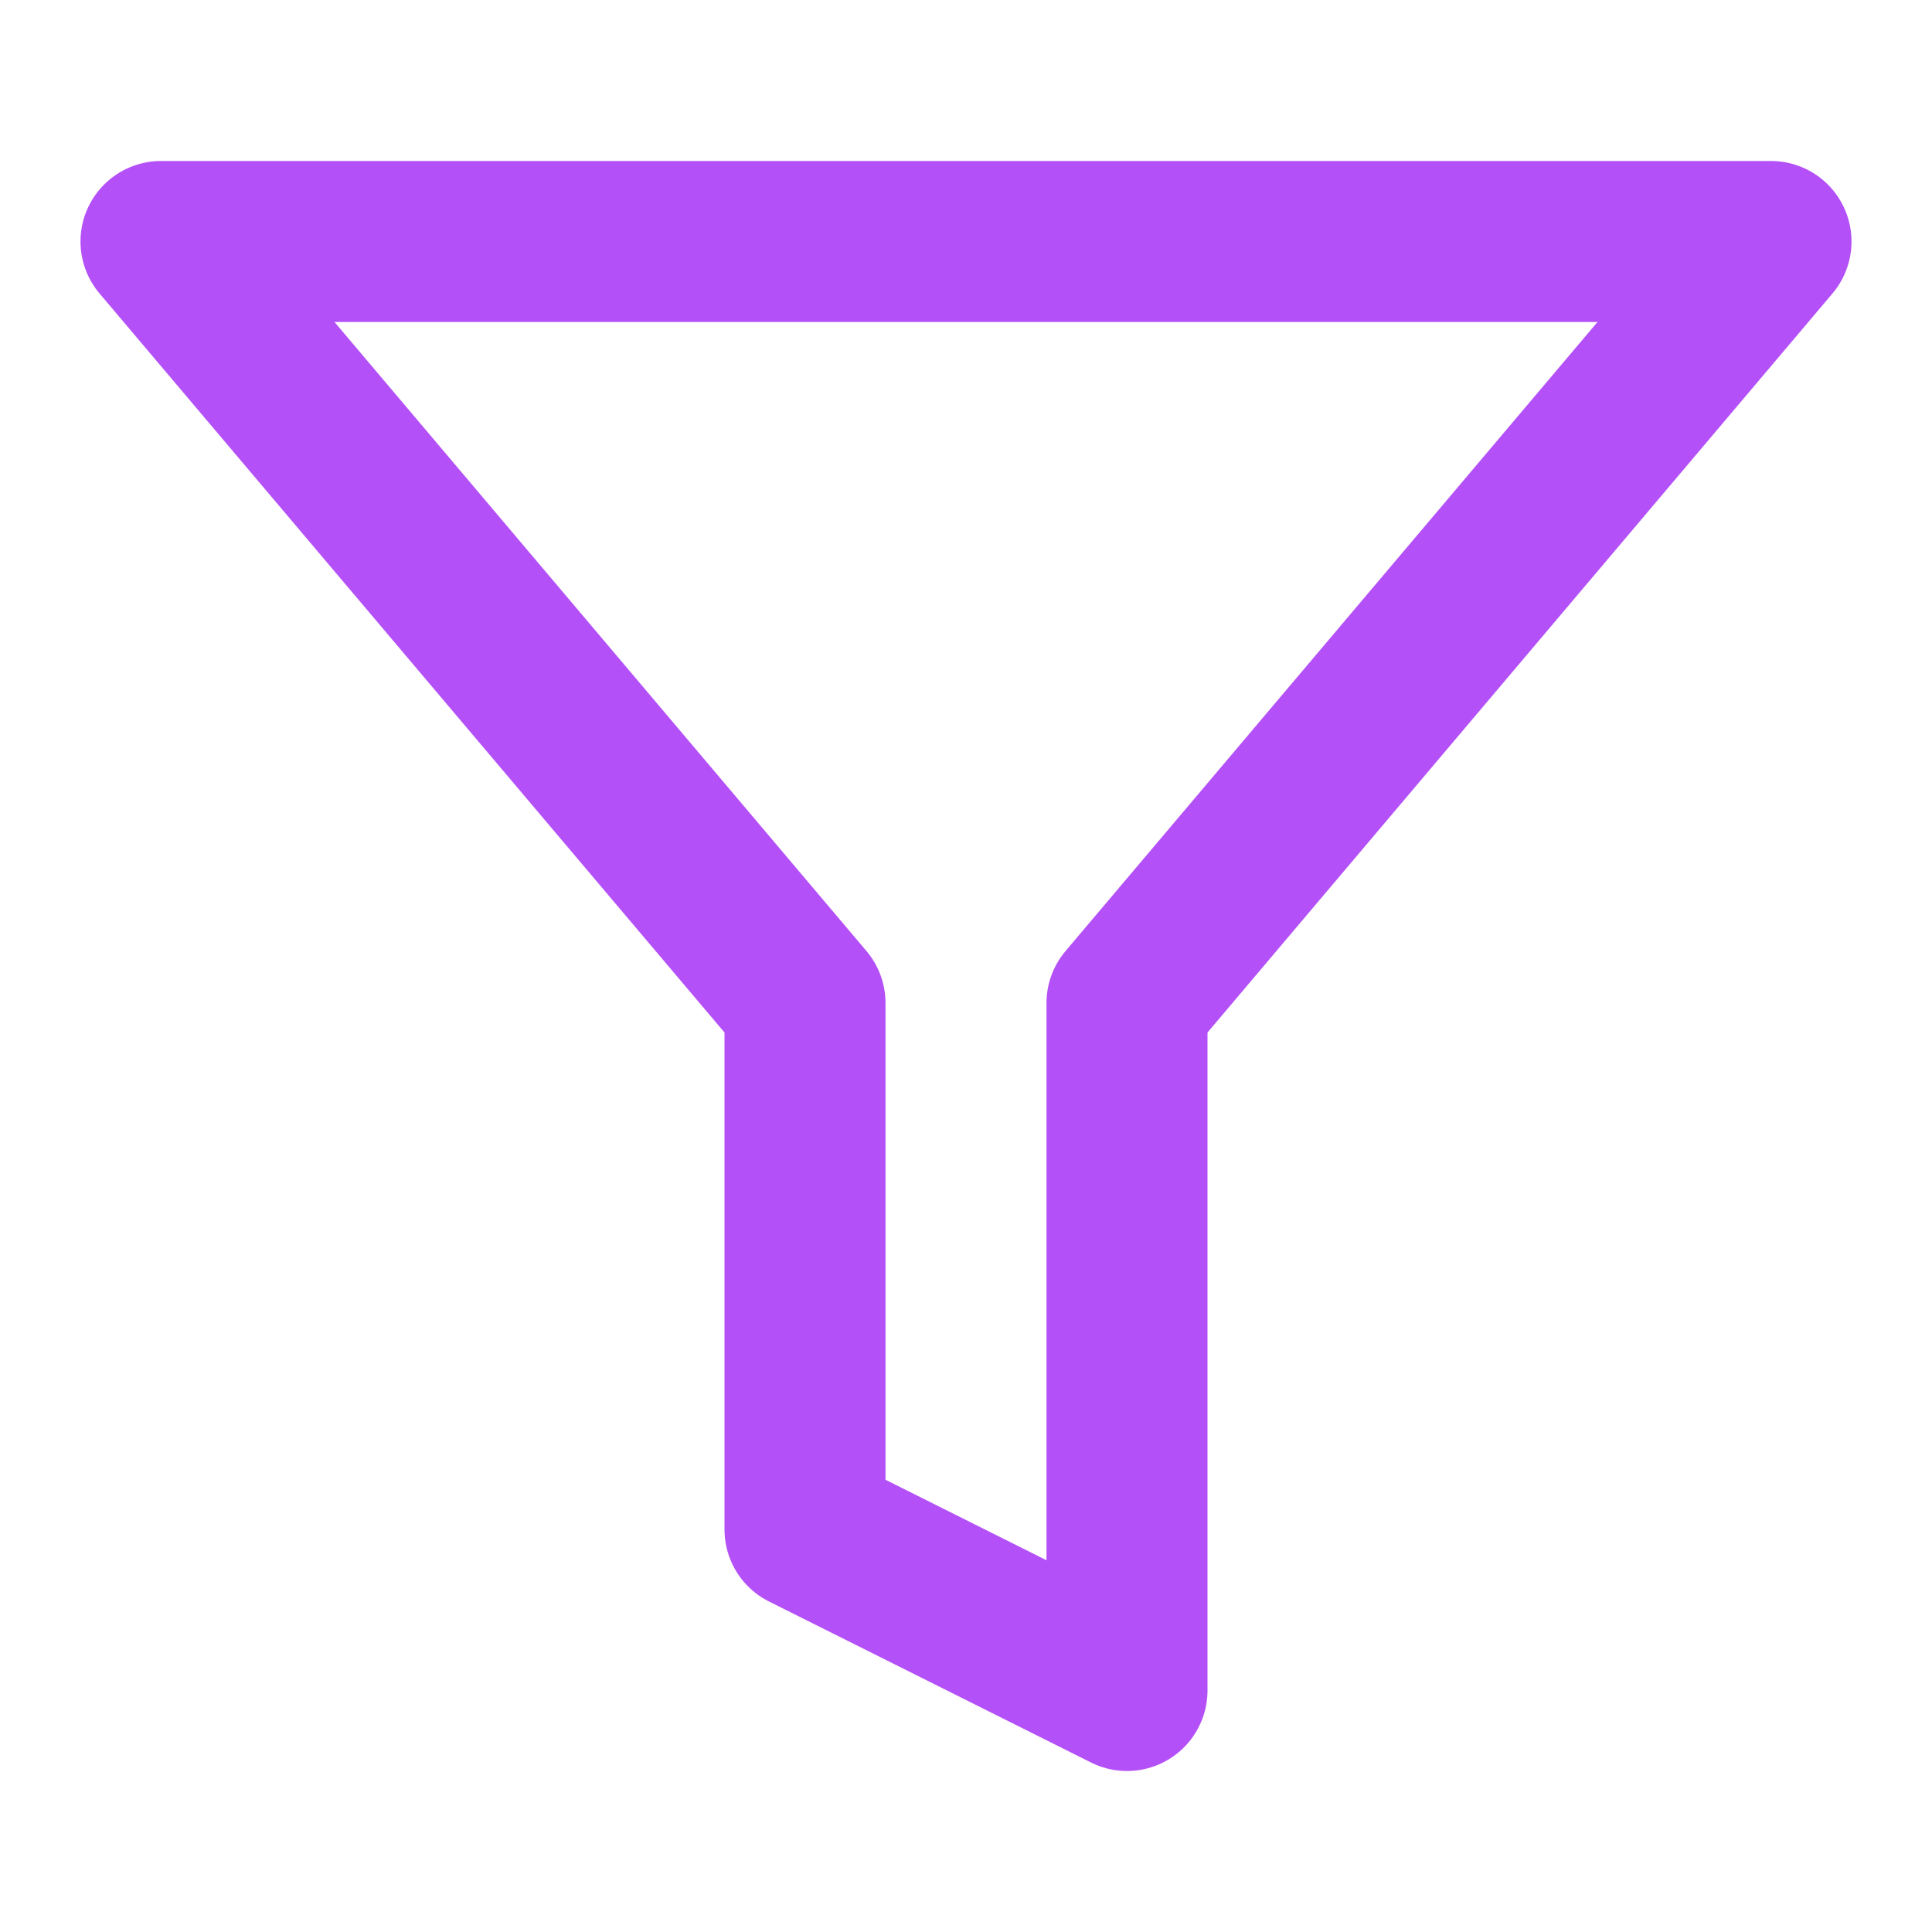
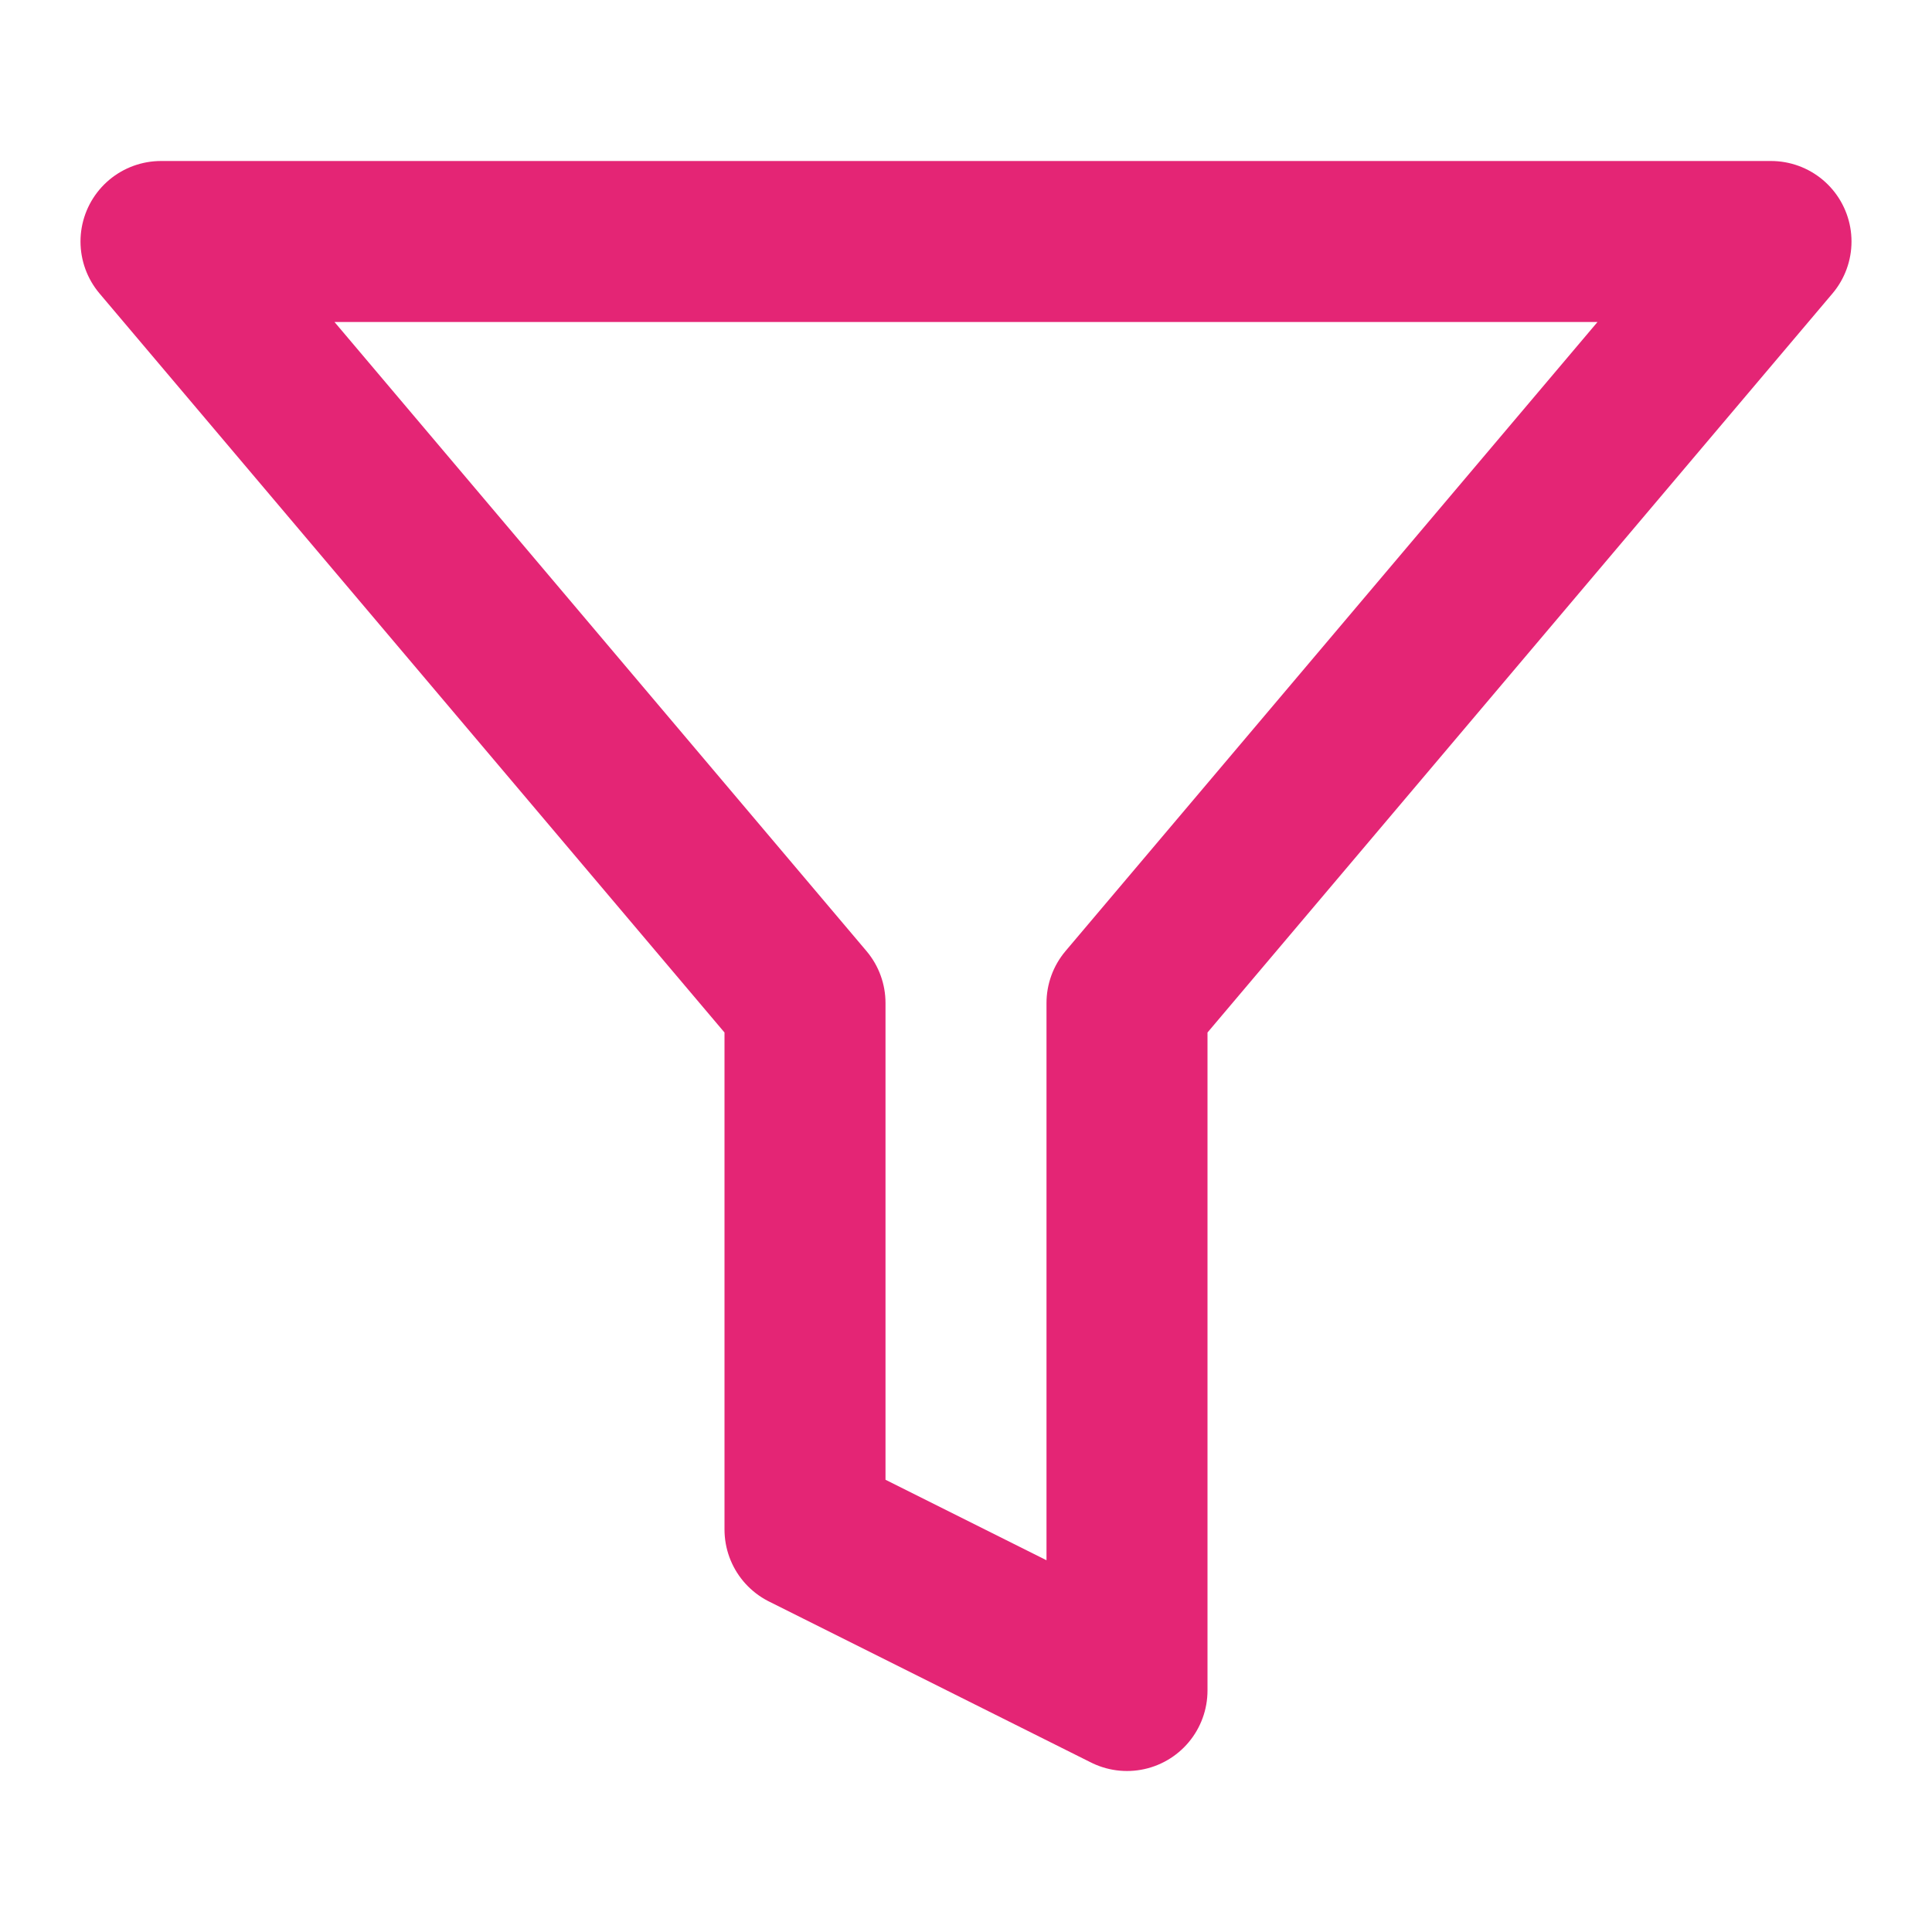
- <svg xmlns="http://www.w3.org/2000/svg" width="24" height="24" viewBox="0 0 24 24" fill="none" stroke="currentColor" stroke-width="2" stroke-linecap="round" stroke-linejoin="round" class="feather feather-filter" color="#B450F7">
+ <svg xmlns="http://www.w3.org/2000/svg" width="24" height="24" viewBox="0 0 24 24" fill="none" stroke="currentColor" stroke-width="2" stroke-linecap="round" stroke-linejoin="round" class="feather feather-filter" color="#e42575">
  <polygon points="22 3 2 3 10 12.46 10 19 14 21 14 12.46 22 3" />
</svg>
